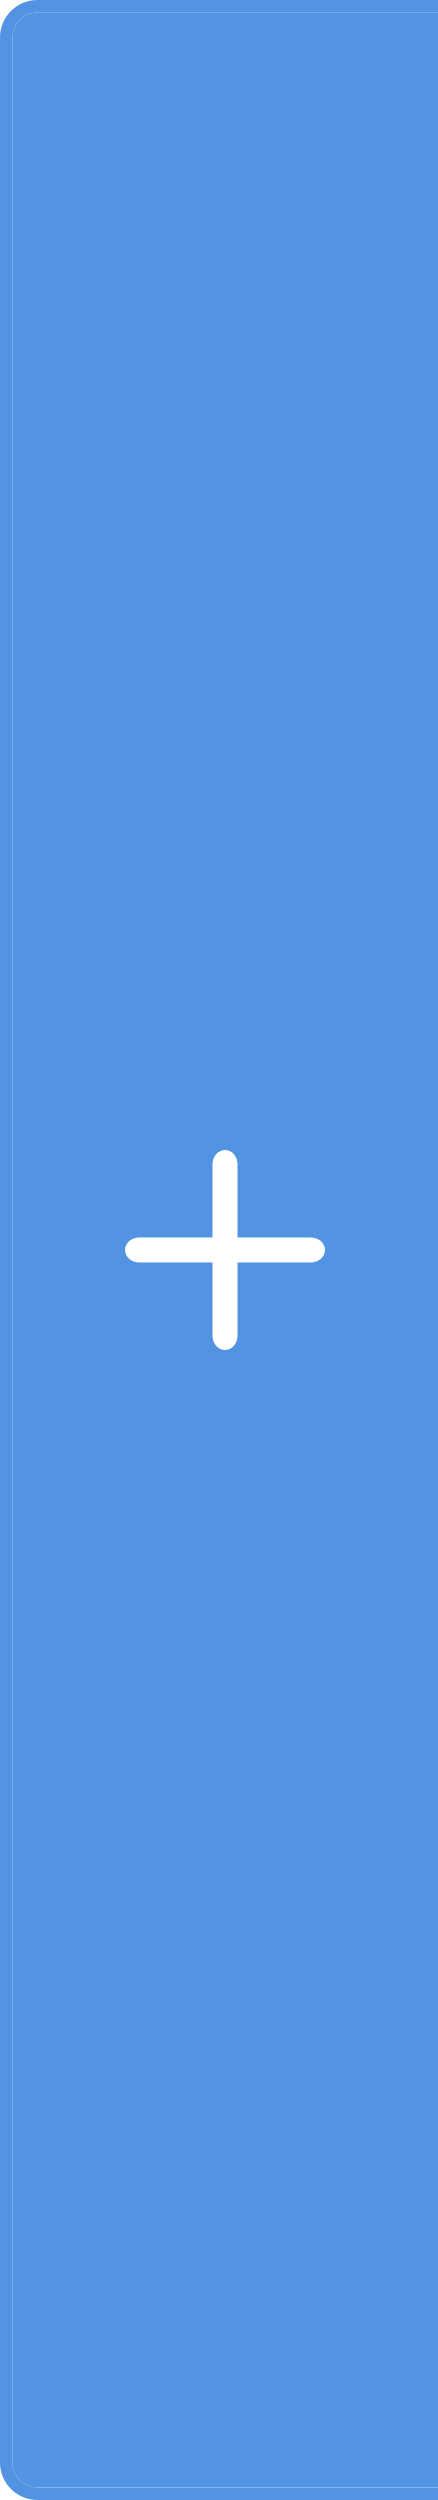
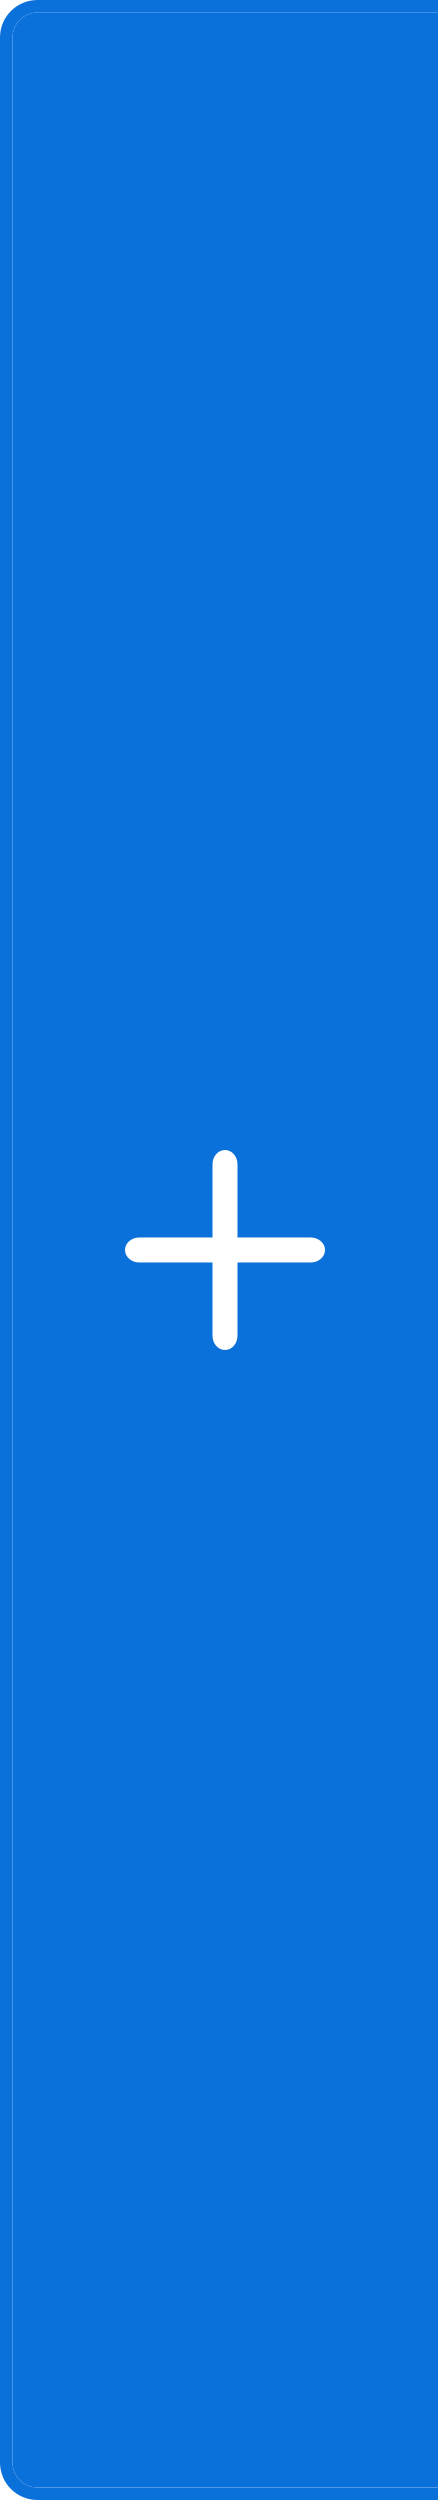
<svg xmlns="http://www.w3.org/2000/svg" xmlns:ns1="http://www.openswatchbook.org/uri/2009/osb" xmlns:xlink="http://www.w3.org/1999/xlink" width="35" height="200" id="svg2" version="1.1">
  <defs id="defs4">
    <linearGradient id="selected_fg_color" ns1:paint="solid">
      <stop style="stop-color:#ffffff;stop-opacity:1;" offset="0" id="stop4147" />
    </linearGradient>
    <linearGradient id="selected_bg_color" ns1:paint="solid">
-       <stop style="stop-color:#5294e2;stop-opacity:1;" offset="0" id="stop4144" />
+       <stop style="stop-color:#0a70da;stop-opacity:1;" offset="0" id="stop4144" />
    </linearGradient>
    <linearGradient xlink:href="#selected_bg_color" id="linearGradient4146" x1="19.5" y1="853.362" x2="19.5" y2="1051.362" gradientUnits="userSpaceOnUse" />
    <linearGradient xlink:href="#selected_fg_color" id="linearGradient4149" x1="18" y1="944.362" x2="18" y2="960.362" gradientUnits="userSpaceOnUse" />
  </defs>
  <g id="layer1" transform="translate(0,-852.3622)">
    <path style="opacity:1;fill:url(#selected_bg_color);fill-opacity:1;stroke:none;stroke-width:0;stroke-linecap:butt;stroke-linejoin:miter;stroke-miterlimit:4;stroke-opacity:1;stroke-dasharray:none;stroke-dashoffset:0" d="M 3 0 C 1.338 0 0 1.338 0 3 L 0 197 C 0 198.662 1.338 200 3 200 L 36 200 C 37.662 200 39 198.662 39 197 L 39 3 C 39 1.338 37.662 0 36 0 L 3 0 z M 3 1 L 36 1 C 37.108 1 38 1.892 38 3 L 38 197 C 38 198.108 37.108 199 36 199 L 3 199 C 1.892 199 1 198.108 1 197 L 1 3 C 1 1.892 1.892 1 3 1 z " transform="translate(0,852.3622)" id="rect3810" />
    <g transform="translate(0,-0.9999969)" id="g3917-7" style="fill:#000000;fill-opacity:1;opacity:0.5" />
    <rect rx="2" style="opacity:1;fill:url(#linearGradient4146);fill-opacity:1;stroke:#102b68;stroke-width:0;stroke-linecap:butt;stroke-linejoin:miter;stroke-miterlimit:4;stroke-dasharray:none;stroke-dashoffset:0;stroke-opacity:1" id="rect3812" width="37" height="198" x="1" y="853.362" ry="2" />
    <g id="g3917" style="fill:url(#linearGradient4149);fill-opacity:1">
      <rect ry="1.143" y="944.362" x="17" height="16" width="2" id="rect3897" style="opacity:1;fill:url(#linearGradient4149);fill-opacity:1;stroke:#102b68;stroke-width:0;stroke-linecap:butt;stroke-linejoin:miter;stroke-miterlimit:4;stroke-opacity:1;stroke-dasharray:none;stroke-dashoffset:0" />
      <rect transform="matrix(0,1,-1,0,0,0)" ry="1.143" y="-26" x="951.362" height="16" width="2" id="rect3897-6" style="opacity:1;fill:url(#linearGradient4149);fill-opacity:1;stroke:#102b68;stroke-width:0;stroke-linecap:butt;stroke-linejoin:miter;stroke-miterlimit:4;stroke-opacity:1;stroke-dasharray:none;stroke-dashoffset:0" />
    </g>
  </g>
</svg>
